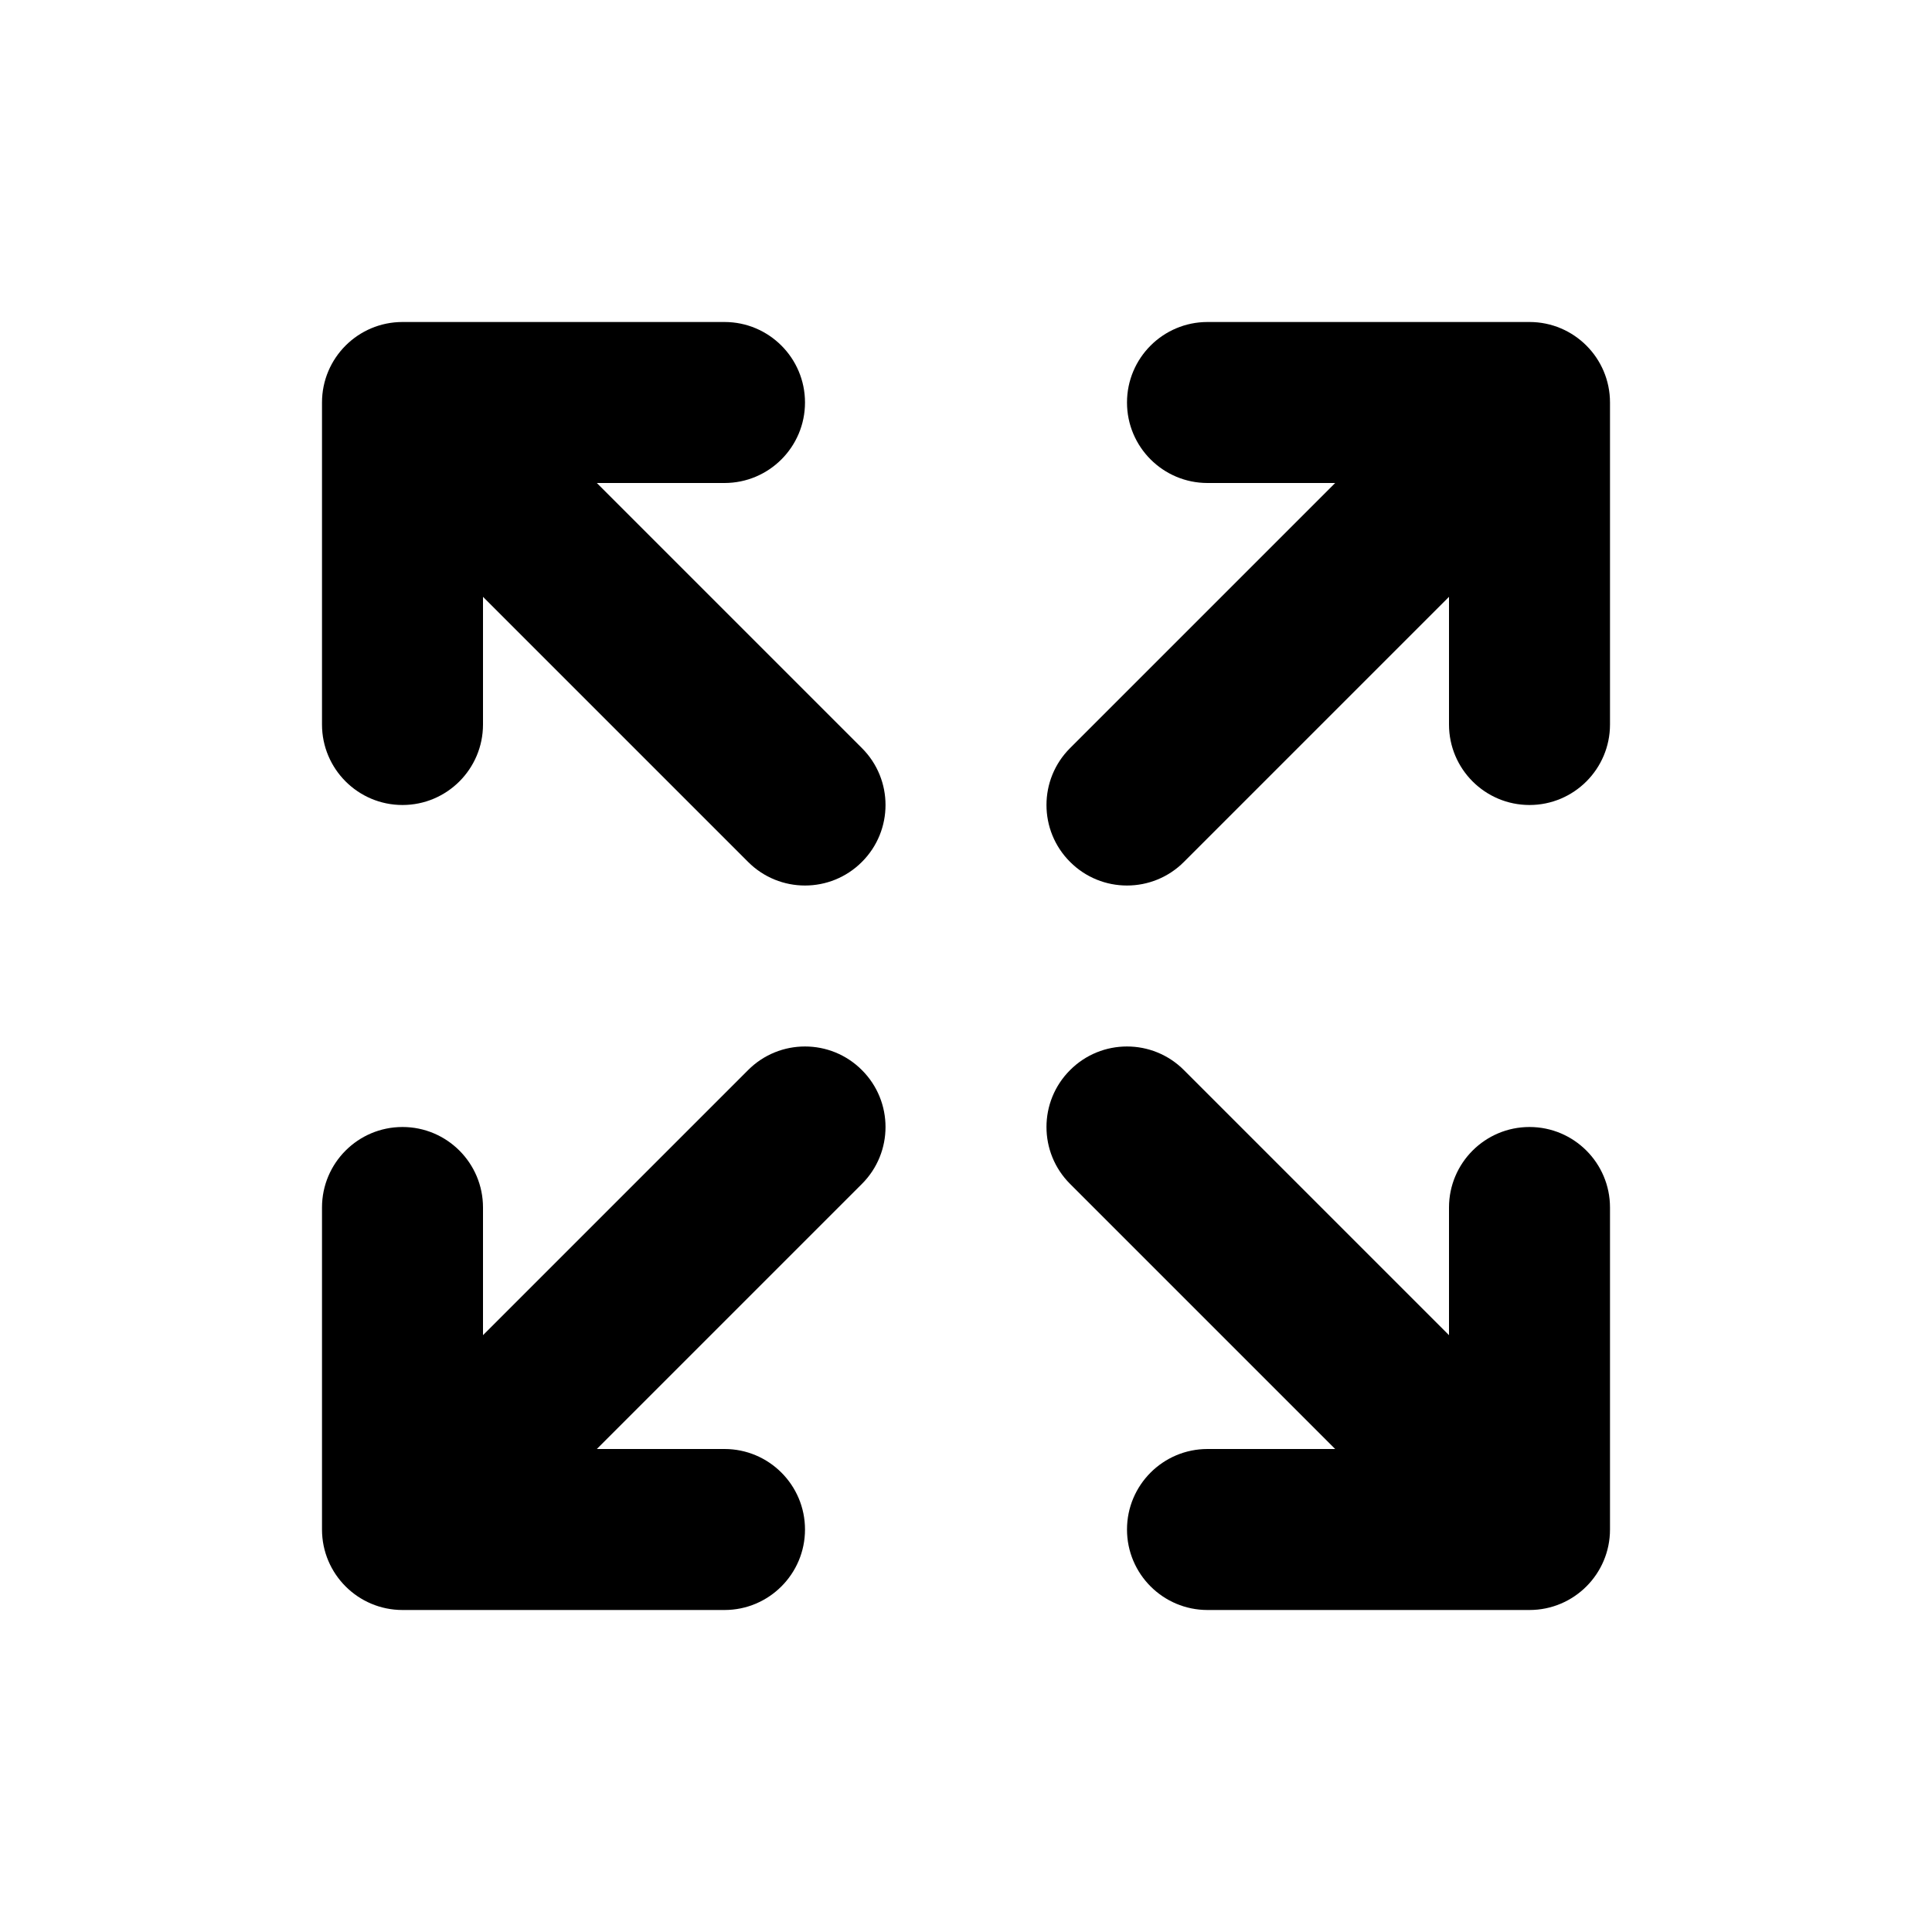
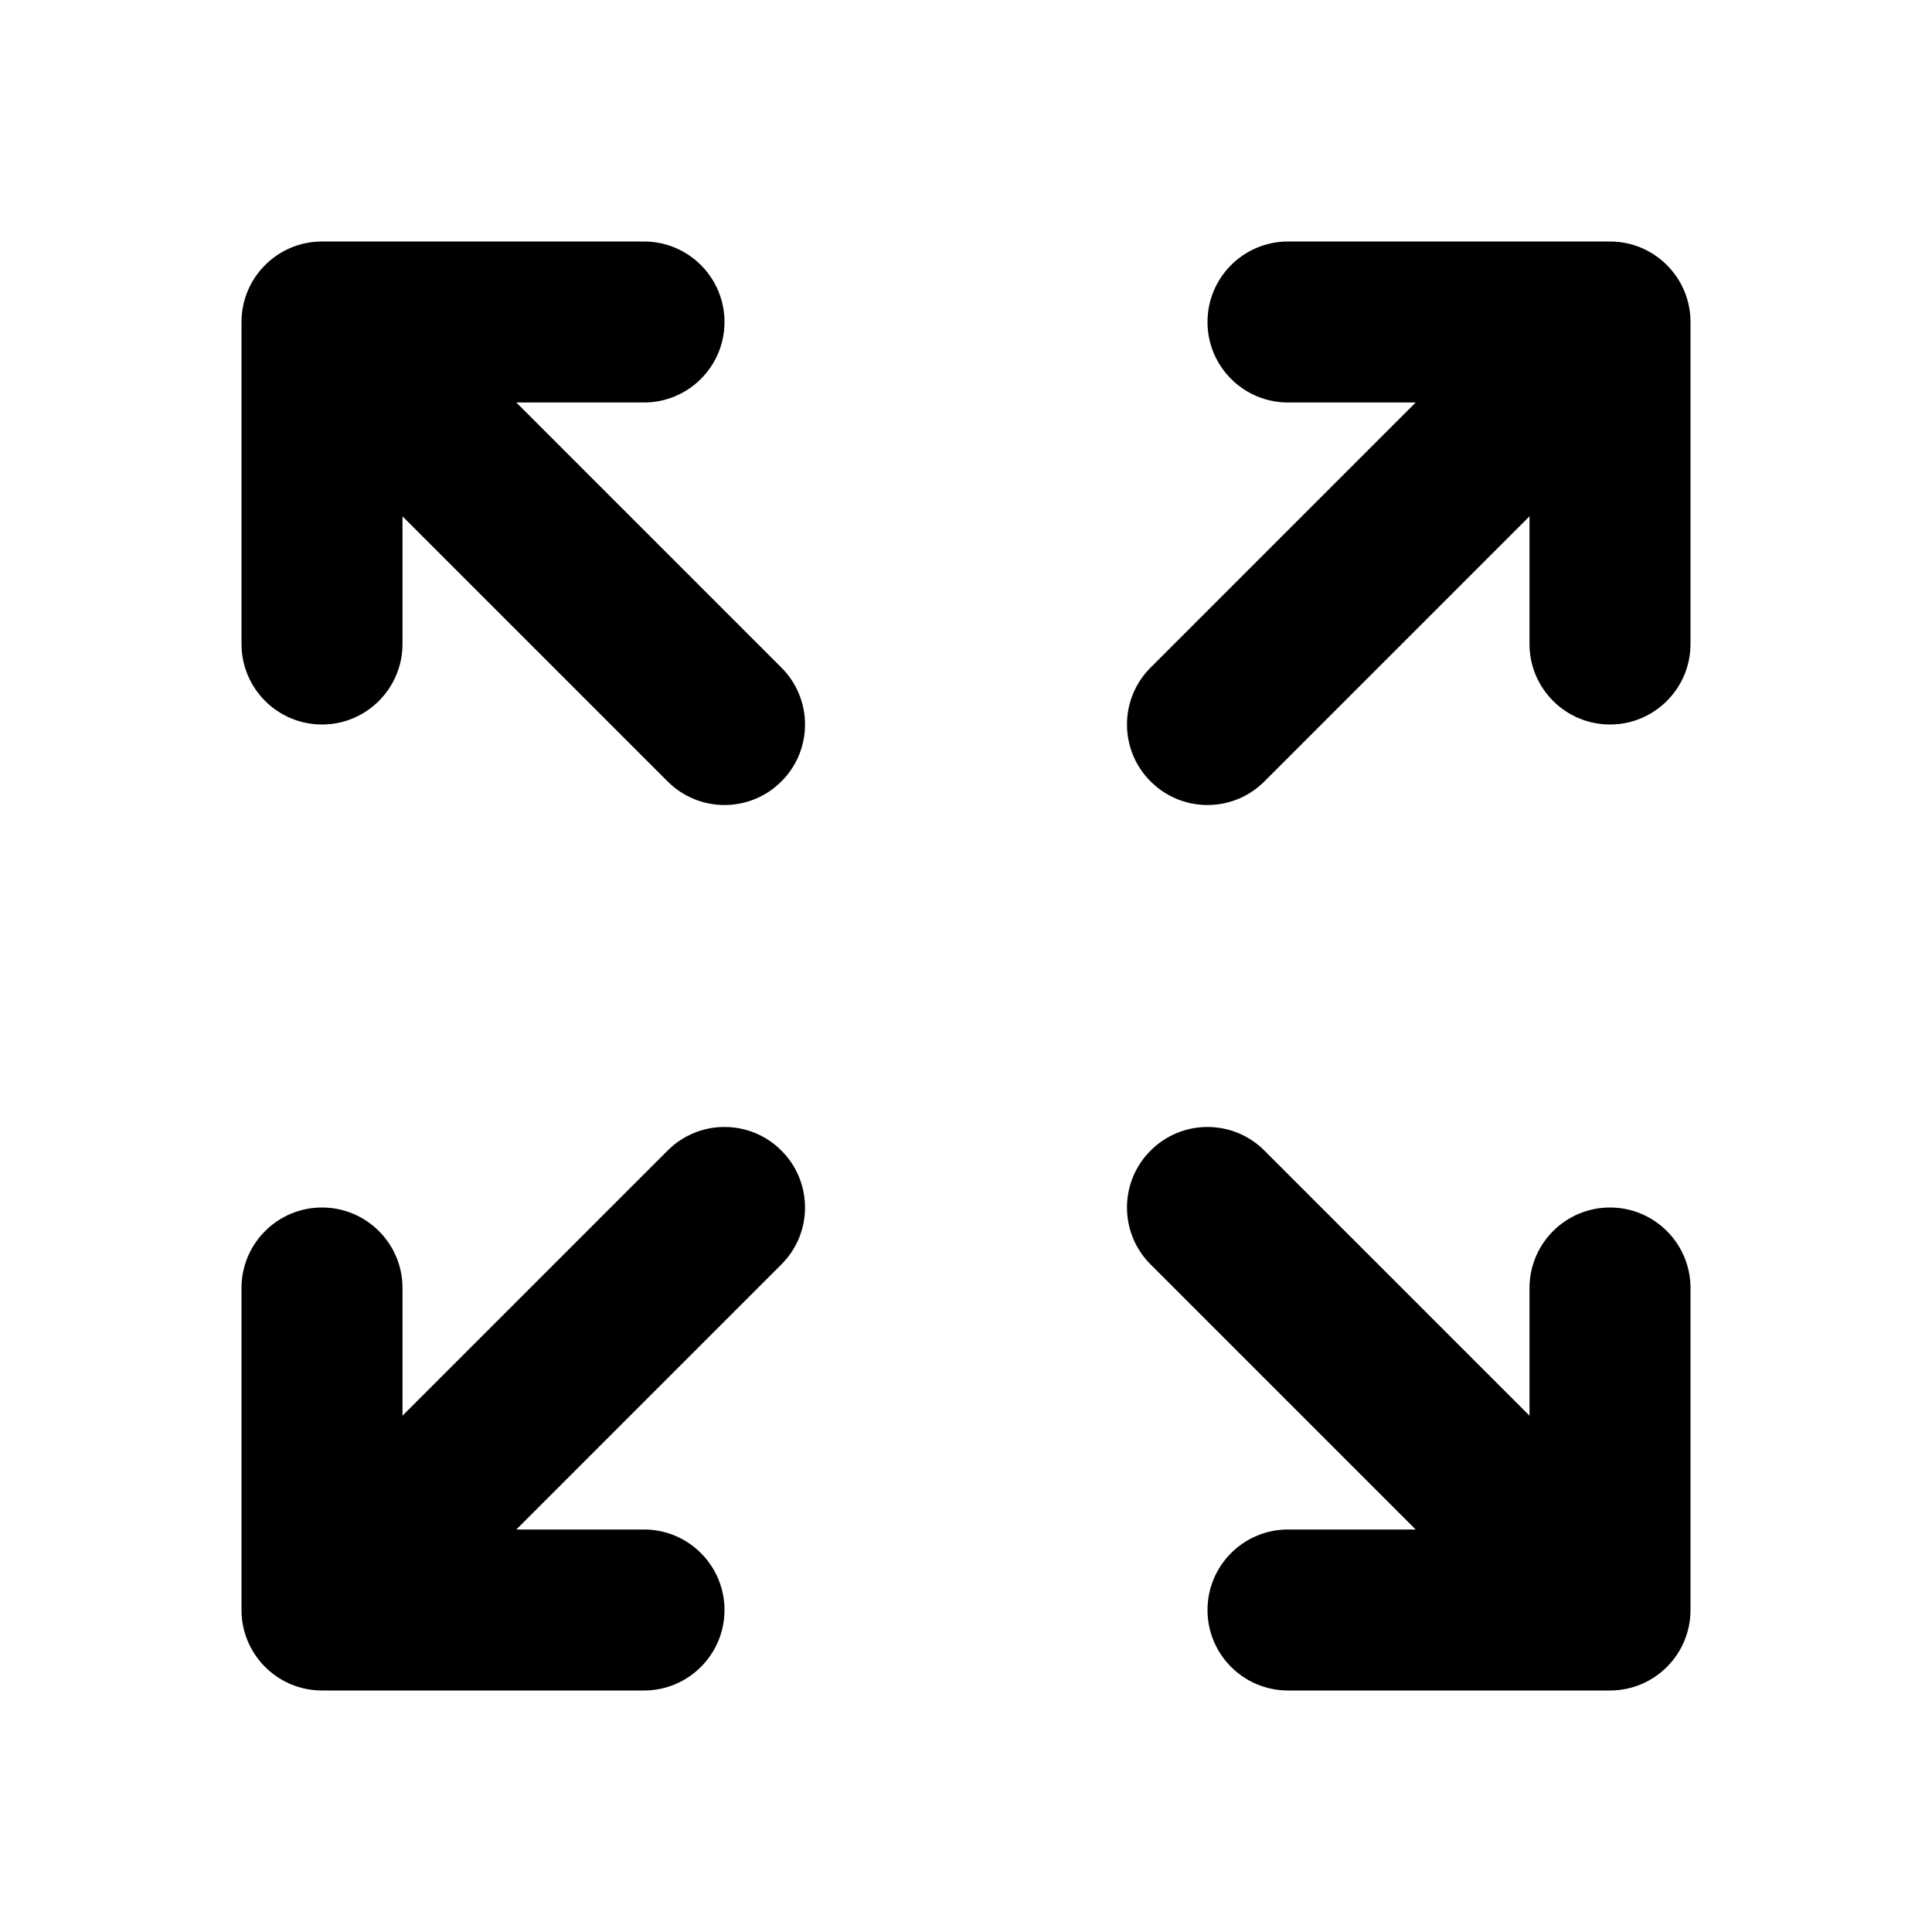
<svg xmlns="http://www.w3.org/2000/svg" width="24" height="24" viewBox="0 0 24 24" fill="none">
-   <path fill-rule="evenodd" clip-rule="evenodd" d="M4 5C4 4.448 4.448 4 5 4H9C9.552 4 10 4.448 10 5C10 5.552 9.552 6 9 6H7.414L10.707 9.293C11.098 9.683 11.098 10.317 10.707 10.707C10.317 11.098 9.683 11.098 9.293 10.707L6 7.414V9C6 9.552 5.552 10 5 10C4.448 10 4 9.552 4 9V5ZM15 4H19C19.552 4 20 4.448 20 5V9C20 9.552 19.552 10 19 10C18.448 10 18 9.552 18 9V7.414L14.707 10.707C14.317 11.098 13.683 11.098 13.293 10.707C12.902 10.317 12.902 9.683 13.293 9.293L16.586 6H15C14.448 6 14 5.552 14 5C14 4.448 14.448 4 15 4ZM10.707 13.293C11.098 13.683 11.098 14.317 10.707 14.707L7.414 18H9C9.552 18 10 18.448 10 19C10 19.552 9.552 20 9 20H5C4.448 20 4 19.552 4 19V15C4 14.448 4.448 14 5 14C5.552 14 6 14.448 6 15V16.586L9.293 13.293C9.683 12.902 10.317 12.902 10.707 13.293ZM13.293 13.293C13.683 12.902 14.317 12.902 14.707 13.293L18 16.586V15C18 14.448 18.448 14 19 14C19.552 14 20 14.448 20 15V19C20 19.552 19.552 20 19 20H15C14.448 20 14 19.552 14 19C14 18.448 14.448 18 15 18H16.586L13.293 14.707C12.902 14.317 12.902 13.683 13.293 13.293Z" fill="black" />
+   <path fill-rule="evenodd" clip-rule="evenodd" d="M3 4C3 3.448 3.448 3 4 3H8C8.552 3 9 3.448 9 4C9 4.552 8.552 5 8 5H6.414L9.707 8.293C10.098 8.683 10.098 9.317 9.707 9.707C9.317 10.098 8.683 10.098 8.293 9.707L5 6.414V8C5 8.552 4.552 9 4 9C3.448 9 3 8.552 3 8V4ZM16 3H20C20.552 3 21 3.448 21 4V8C21 8.552 20.552 9 20 9C19.448 9 19 8.552 19 8V6.414L15.707 9.707C15.317 10.098 14.683 10.098 14.293 9.707C13.902 9.317 13.902 8.683 14.293 8.293L17.586 5H16C15.448 5 15 4.552 15 4C15 3.448 15.448 3 16 3ZM9.707 14.293C10.098 14.683 10.098 15.317 9.707 15.707L6.414 19H8C8.552 19 9 19.448 9 20C9 20.552 8.552 21 8 21H4C3.448 21 3 20.552 3 20V16C3 15.448 3.448 15 4 15C4.552 15 5 15.448 5 16V17.586L8.293 14.293C8.683 13.902 9.317 13.902 9.707 14.293ZM14.293 14.293C14.683 13.902 15.317 13.902 15.707 14.293L19 17.586V16C19 15.448 19.448 15 20 15C20.552 15 21 15.448 21 16V20C21 20.552 20.552 21 20 21H16C15.448 21 15 20.552 15 20C15 19.448 15.448 19 16 19H17.586L14.293 15.707C13.902 15.317 13.902 14.683 14.293 14.293Z" fill="black" />
</svg>
